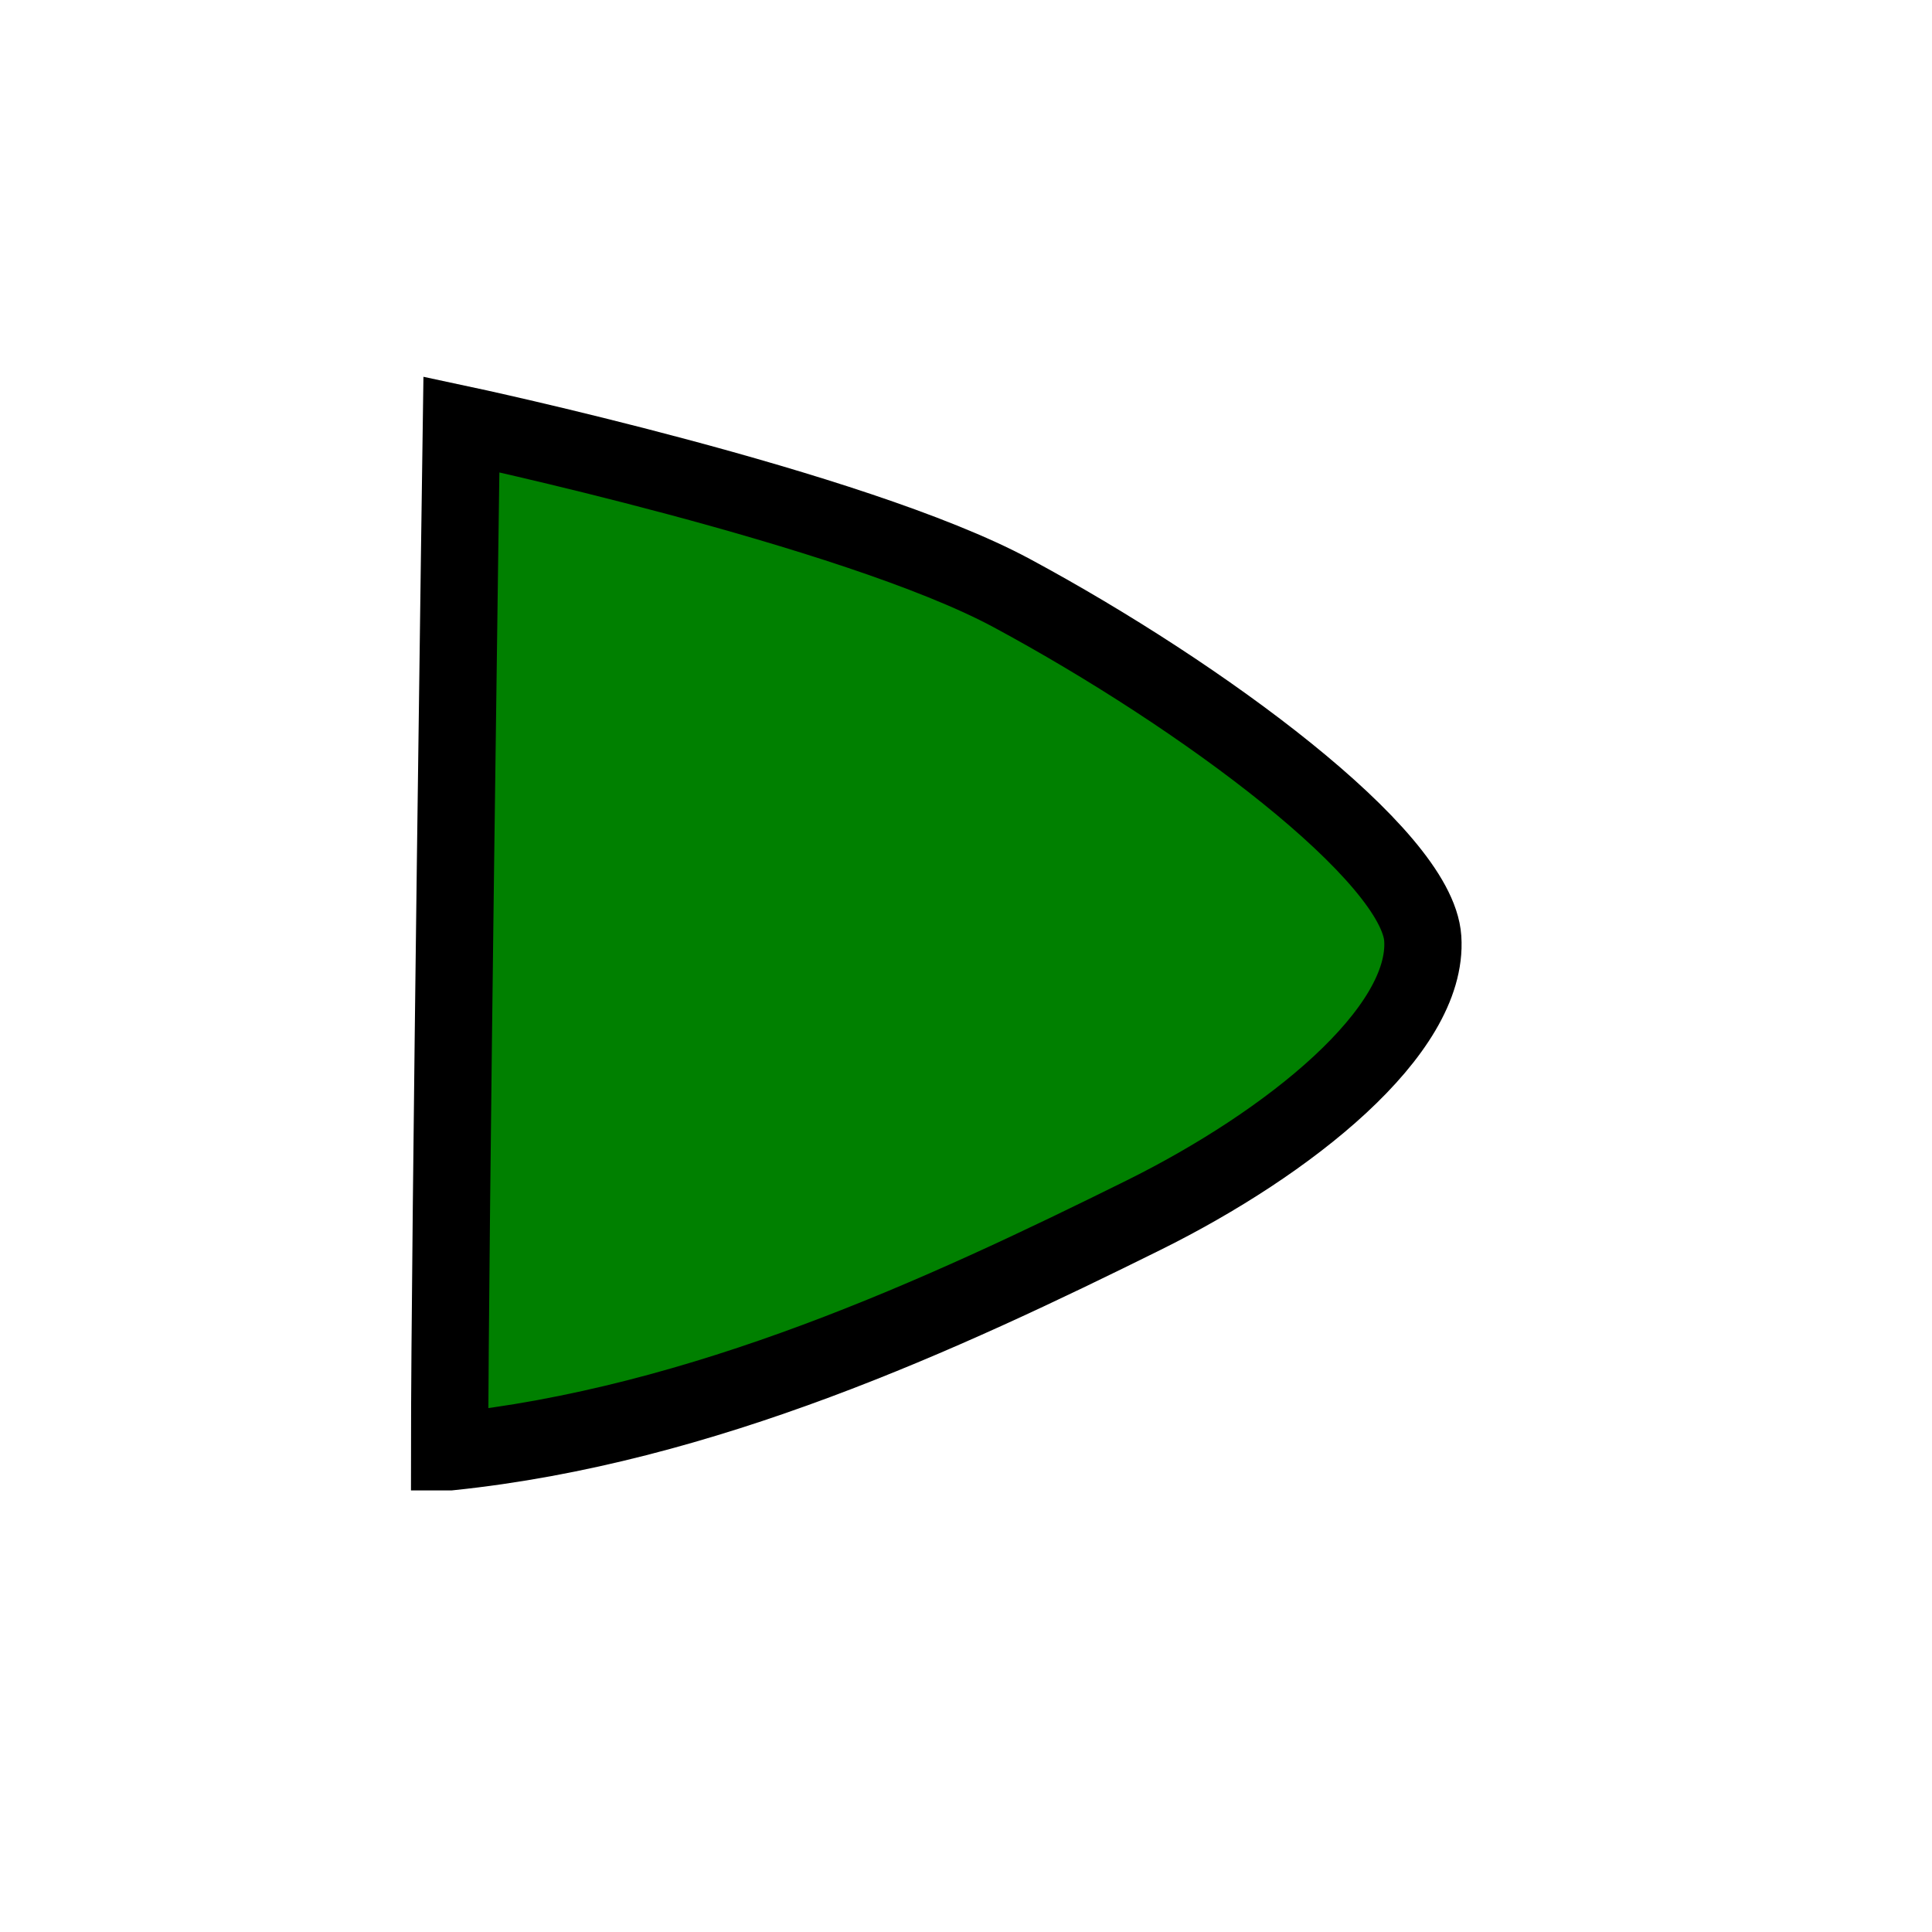
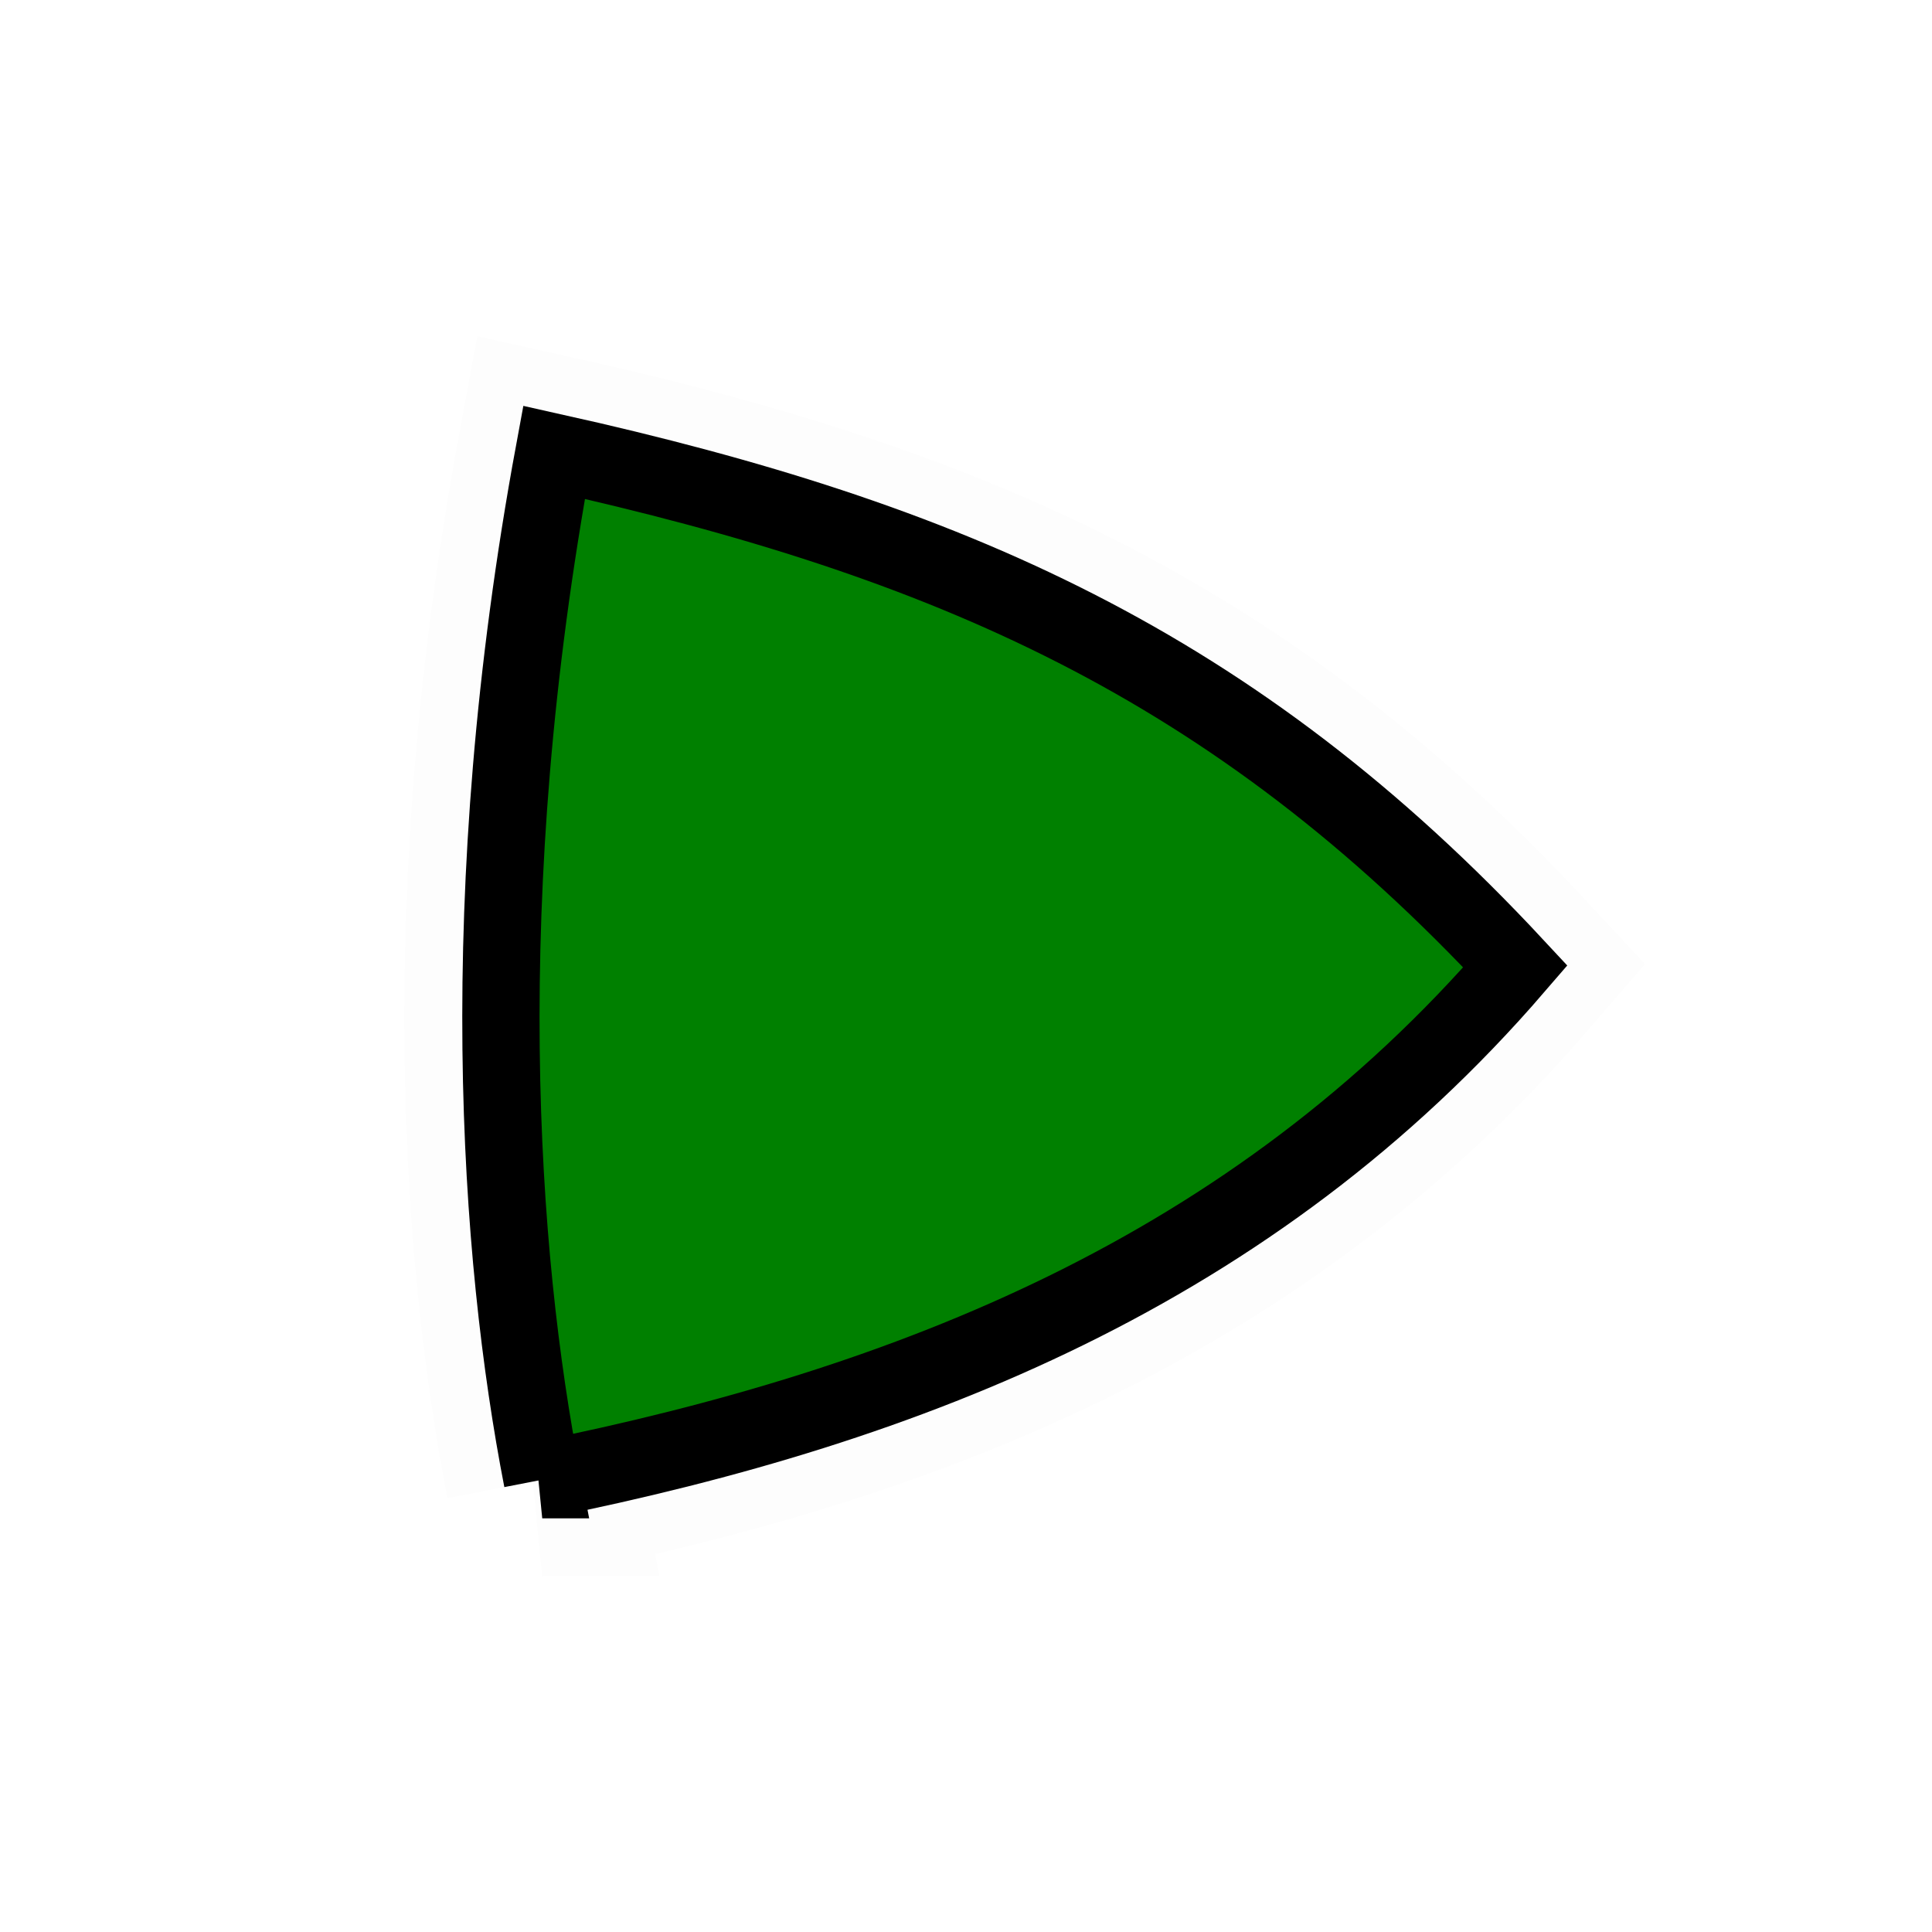
<svg xmlns="http://www.w3.org/2000/svg" version="1.1" id="svg2" height="50" width="50">
  <defs id="defs4" />
  <g transform="translate(0,-1002.362)" id="layer1">
-     <path style="fill:#008000;stroke:#000000;stroke-width:2;stroke-linecap:butt;stroke-linejoin:miter;stroke-miterlimit:4;stroke-opacity:1;stroke-dasharray:none" d="m 11.637,1039.934 c 6.564,-0.679 12.763,-3.549 17.96,-6.124 3.758,-1.862 7.382,-4.755 7.224,-7.159 -0.141,-2.153 -5.689,-6.274 -10.634,-8.938 -4.092,-2.205 -14.246,-4.368 -14.246,-4.368 0,0 -0.305,21.311 -0.305,26.589 z" id="path3148" />
+     <path id="path3788" d="m 14.033,1040.657 c 9.479,-1.909 18.384,-5.393 25.185,-13.283 -7.292,-7.843 -14.713,-11.04 -24.879,-13.306 -2.125,11.5 -1.43,20.811 -0.305,26.589 z" style="fill:none;stroke:#000000;stroke-width:5;stroke-linecap:butt;stroke-linejoin:miter;stroke-miterlimit:4;stroke-opacity:1;stroke-dasharray:none;opacity:0.01" />
+     <path style="fill:#008000;stroke:#000000;stroke-width:2;stroke-linecap:butt;stroke-linejoin:miter;stroke-miterlimit:4;stroke-opacity:1;stroke-dasharray:none" d="m 14.033,1040.657 c 9.479,-1.909 18.384,-5.393 25.185,-13.283 -7.292,-7.843 -14.713,-11.04 -24.879,-13.306 -2.125,11.5 -1.43,20.811 -0.305,26.589 z" id="path3148" />
  </g>
</svg>
